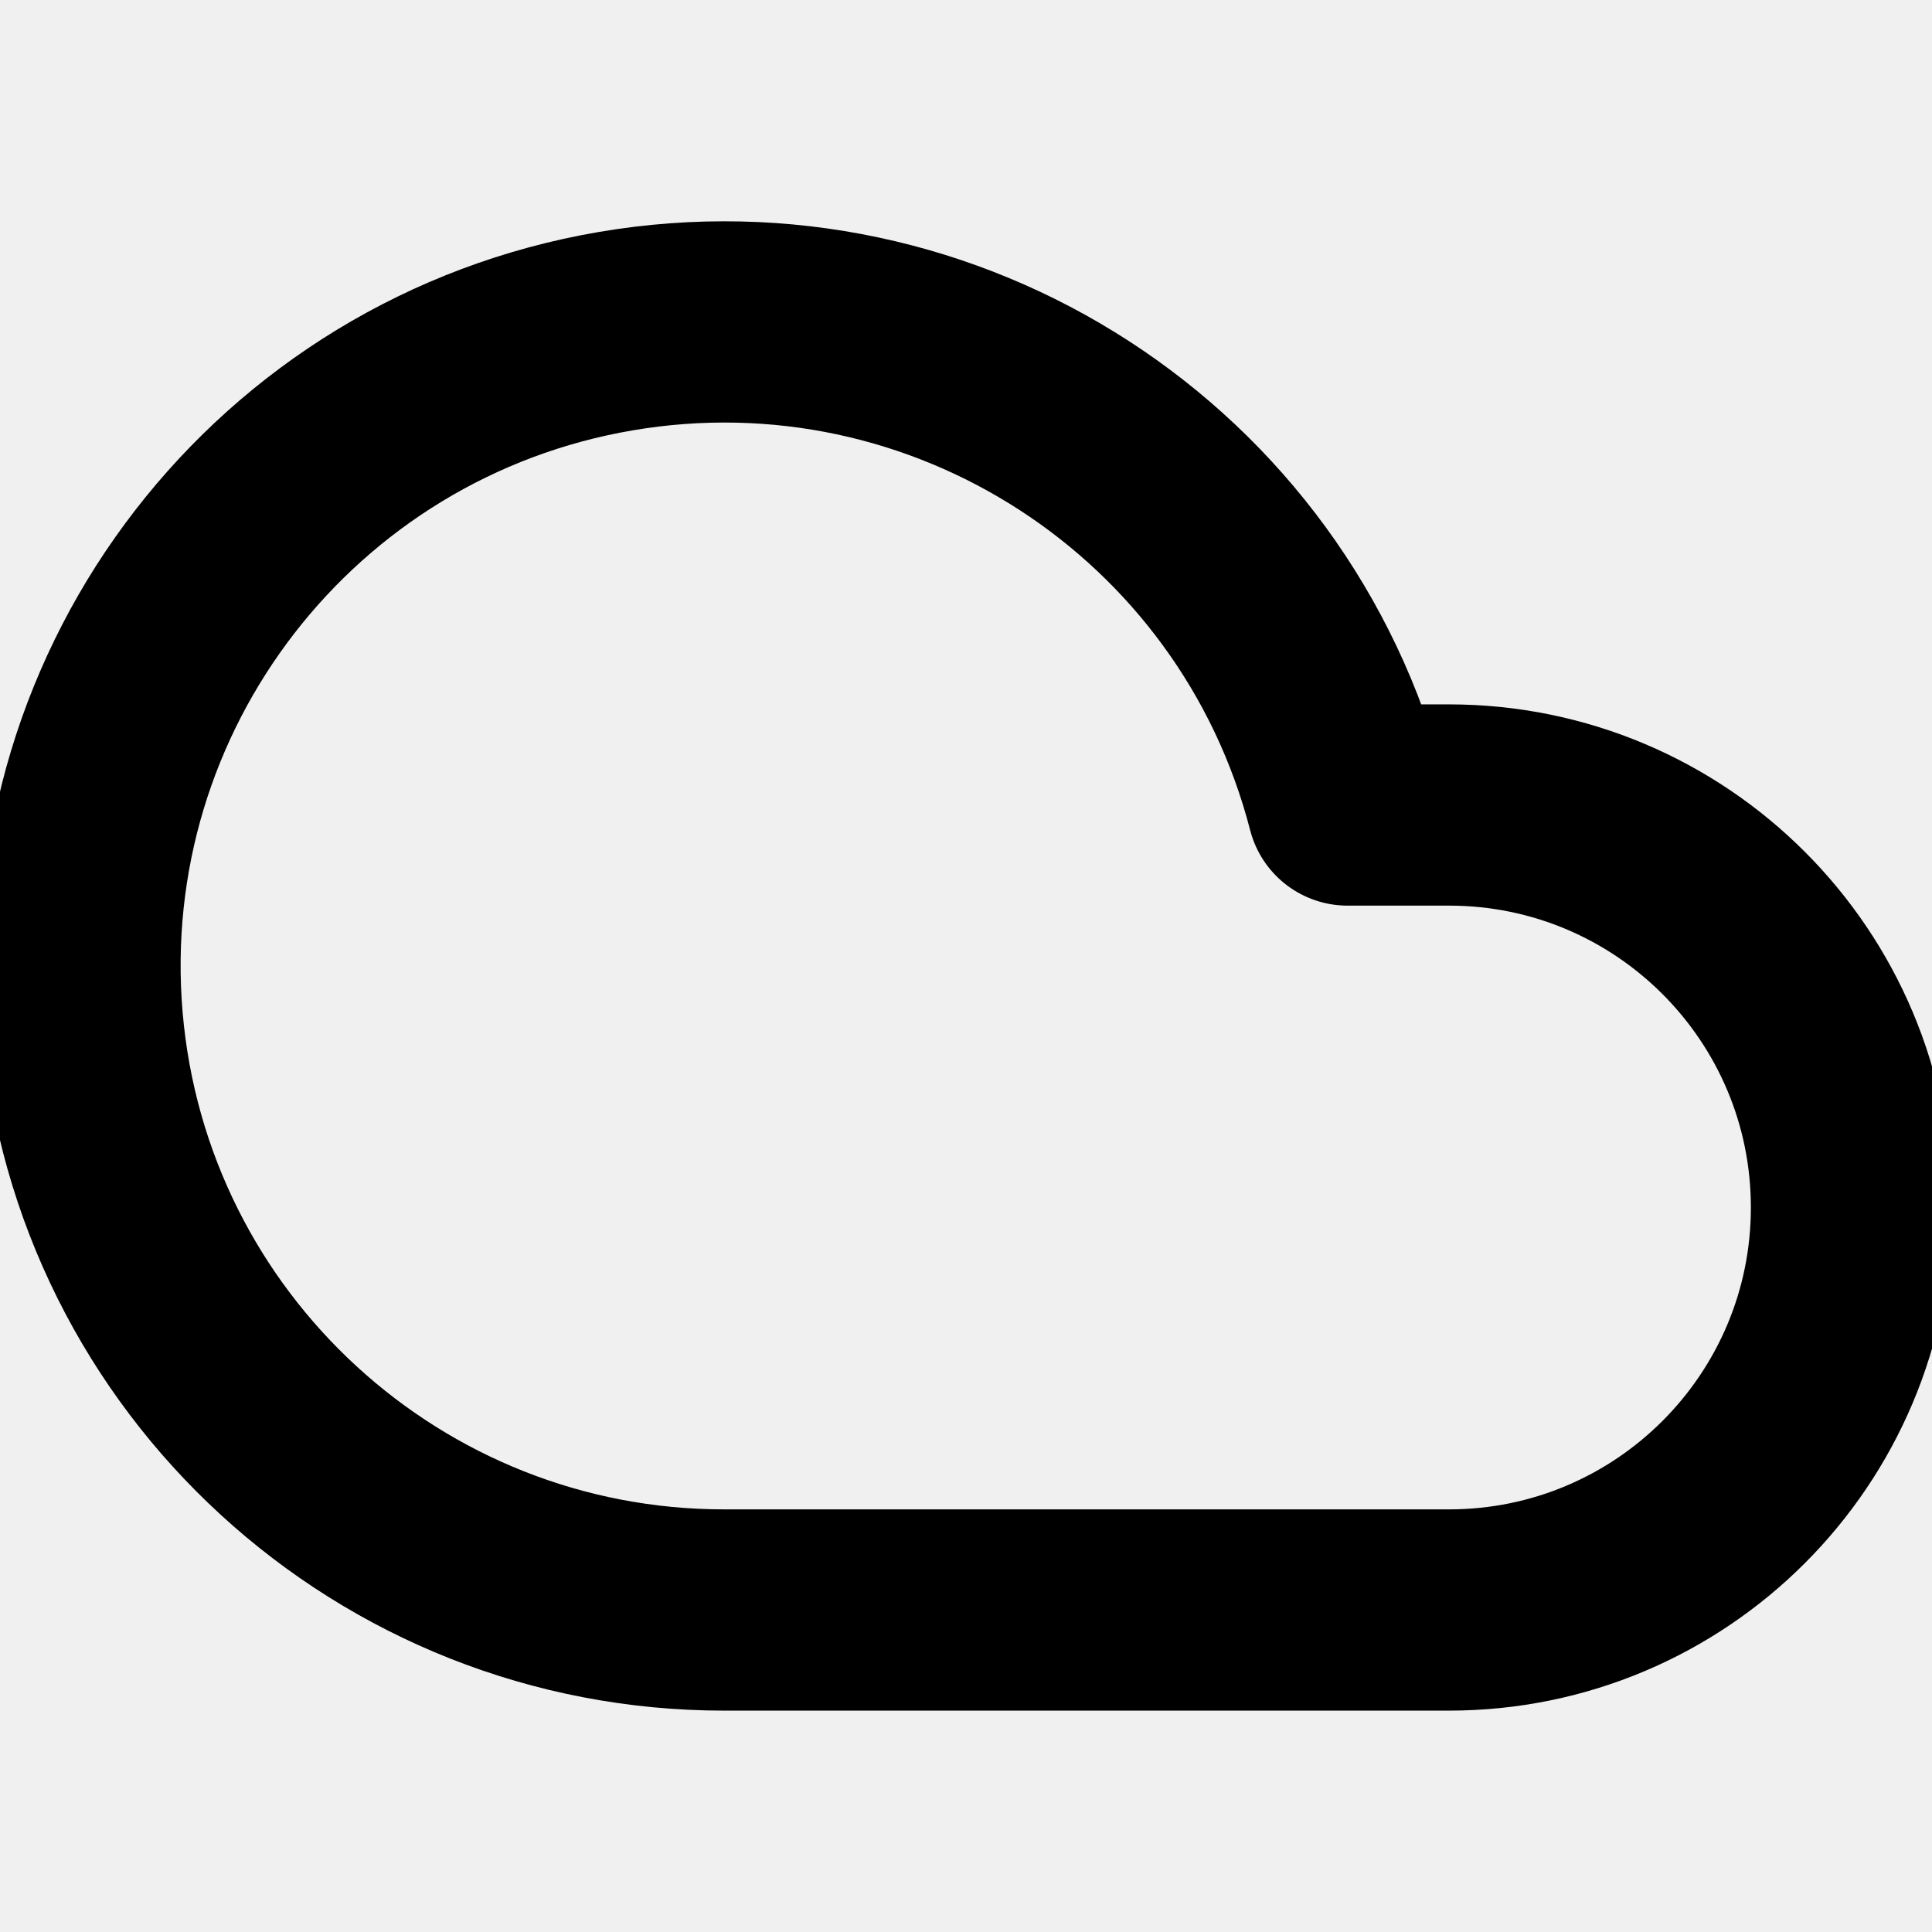
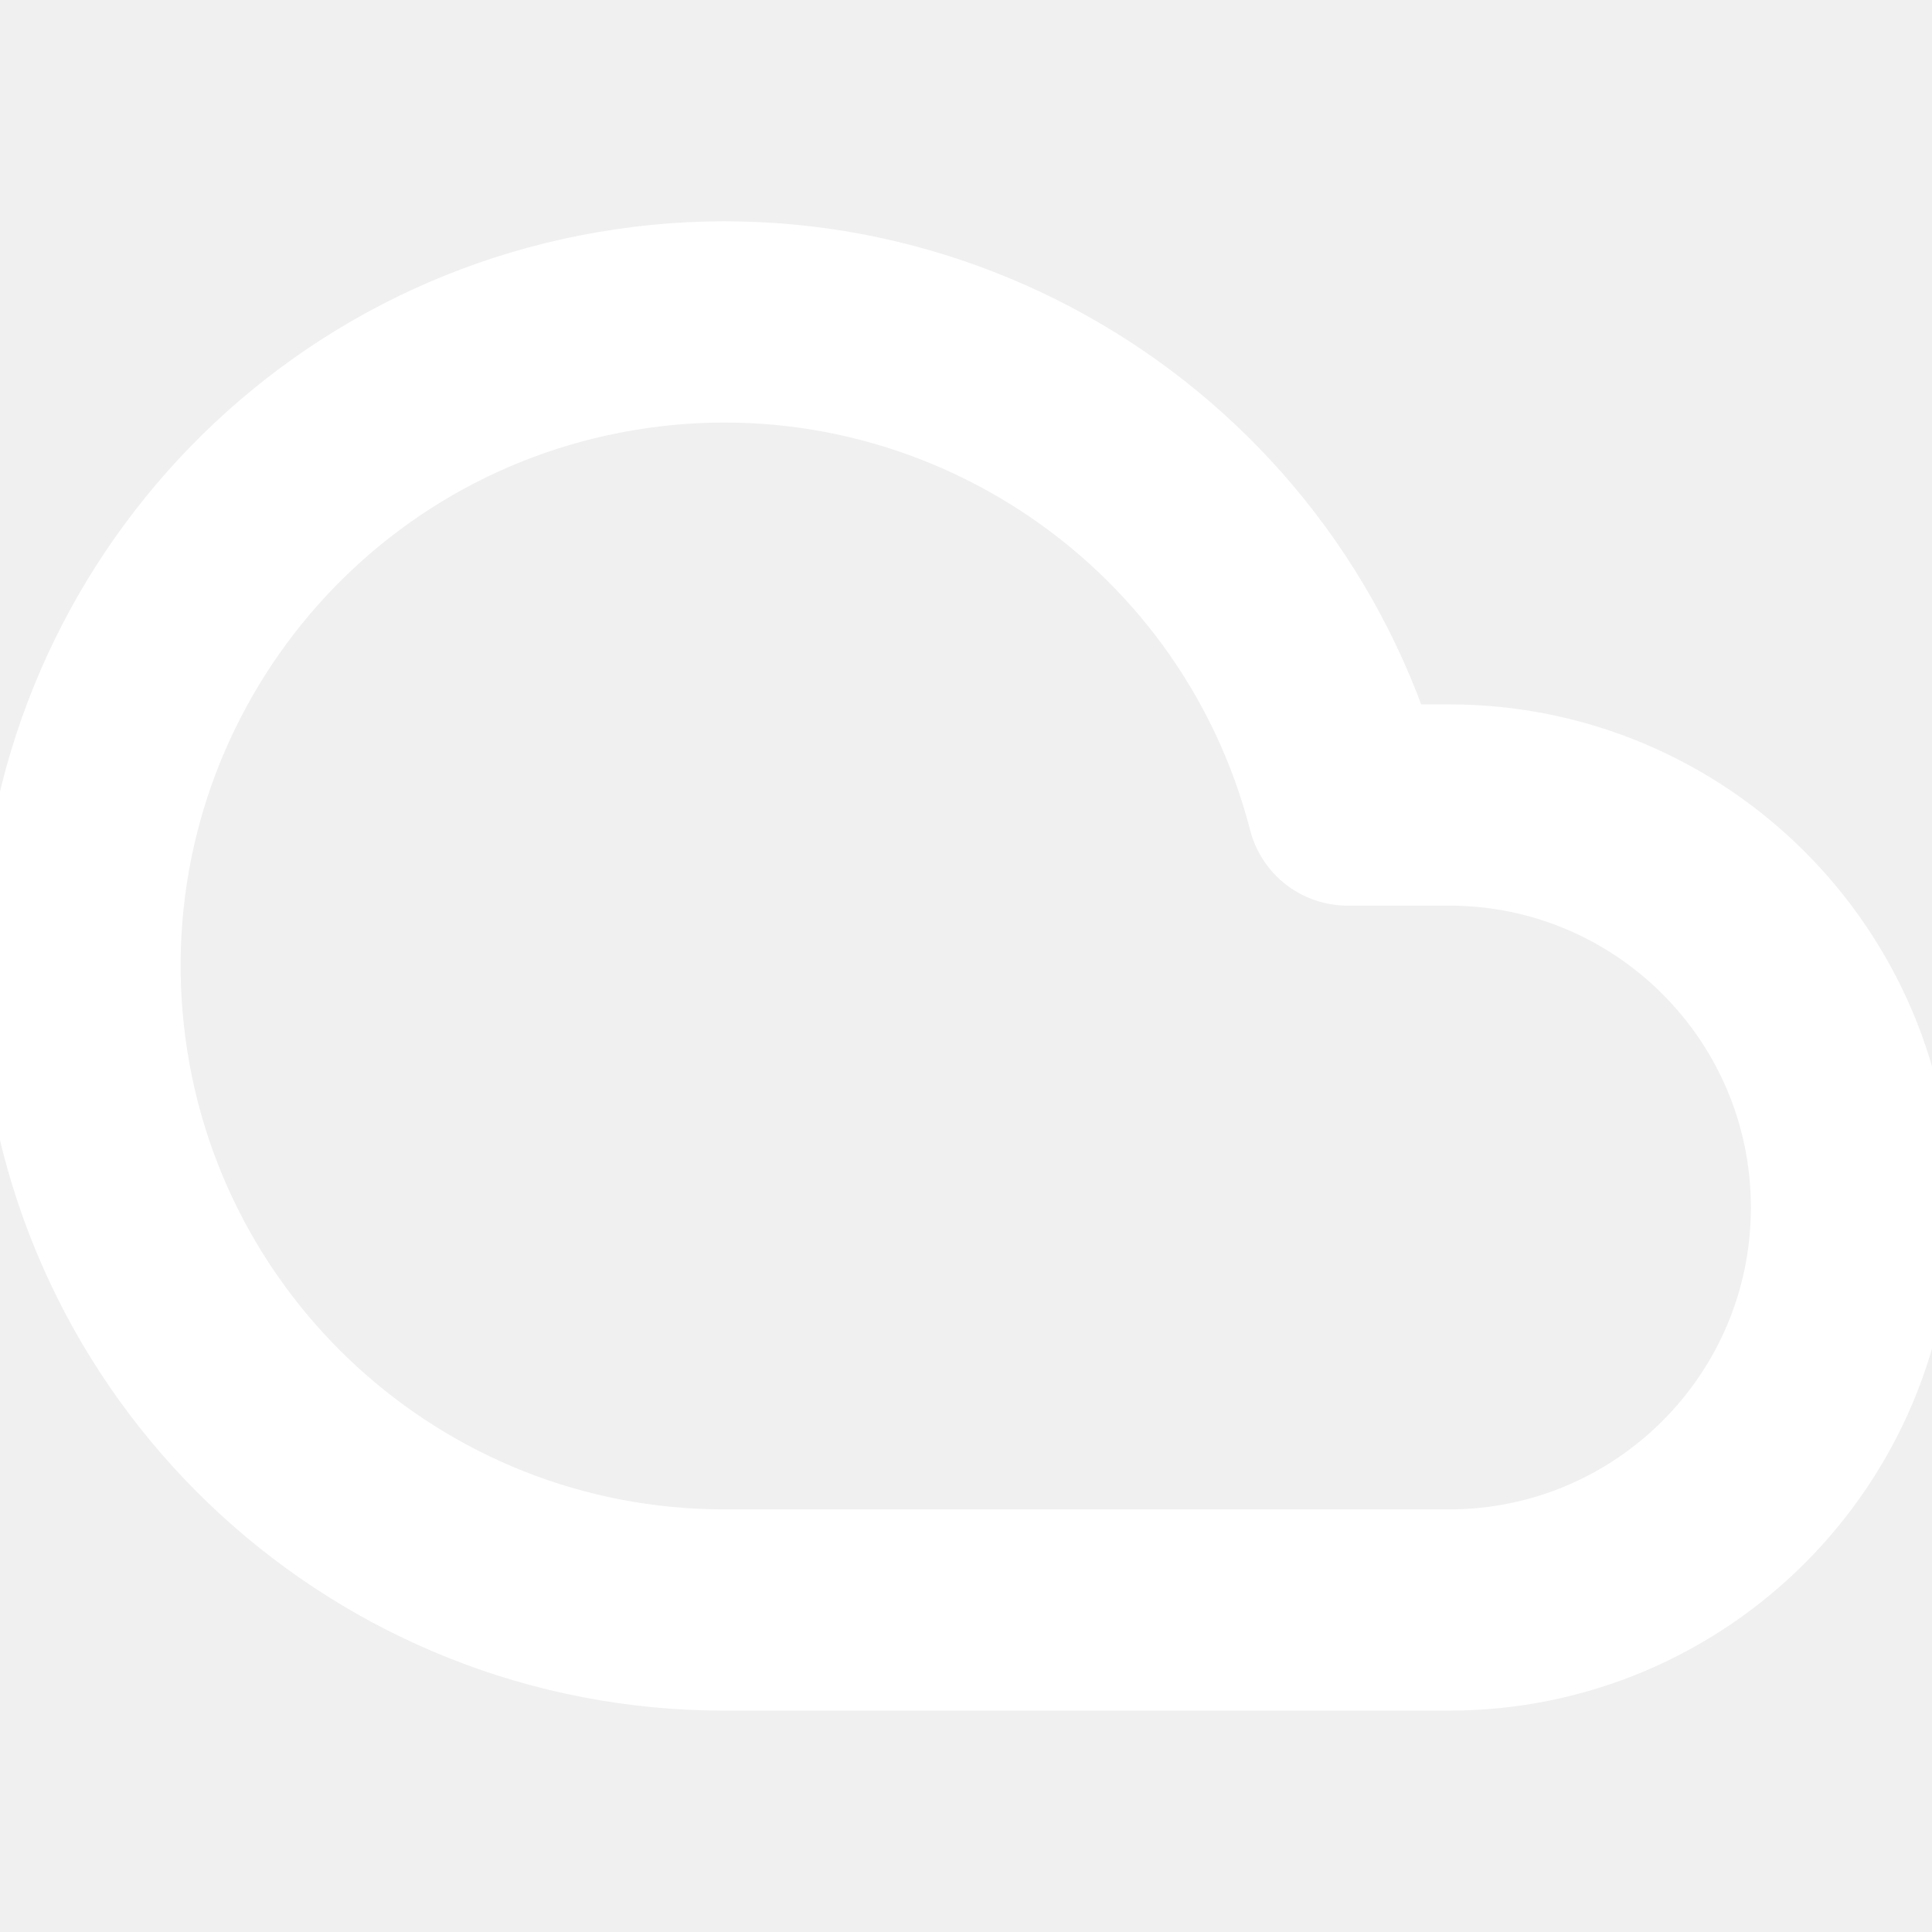
- <svg xmlns="http://www.w3.org/2000/svg" width="40" height="40" viewBox="0 0 24 24" fill="none" stroke="currentColor" stroke-width="2.5" stroke-linecap="round" stroke-linejoin="round" class="feather feather-cloud">
+ <svg xmlns="http://www.w3.org/2000/svg" width="40" height="40" viewBox="0 0 24 24" fill="none" stroke="white" stroke-width="2.5" stroke-linecap="round" stroke-linejoin="round" class="feather feather-cloud">
  <path d="M18 10h-1.26A8 8 0 1 0 9 20h9a5 5 0 0 0 0-10z" />
</svg>
